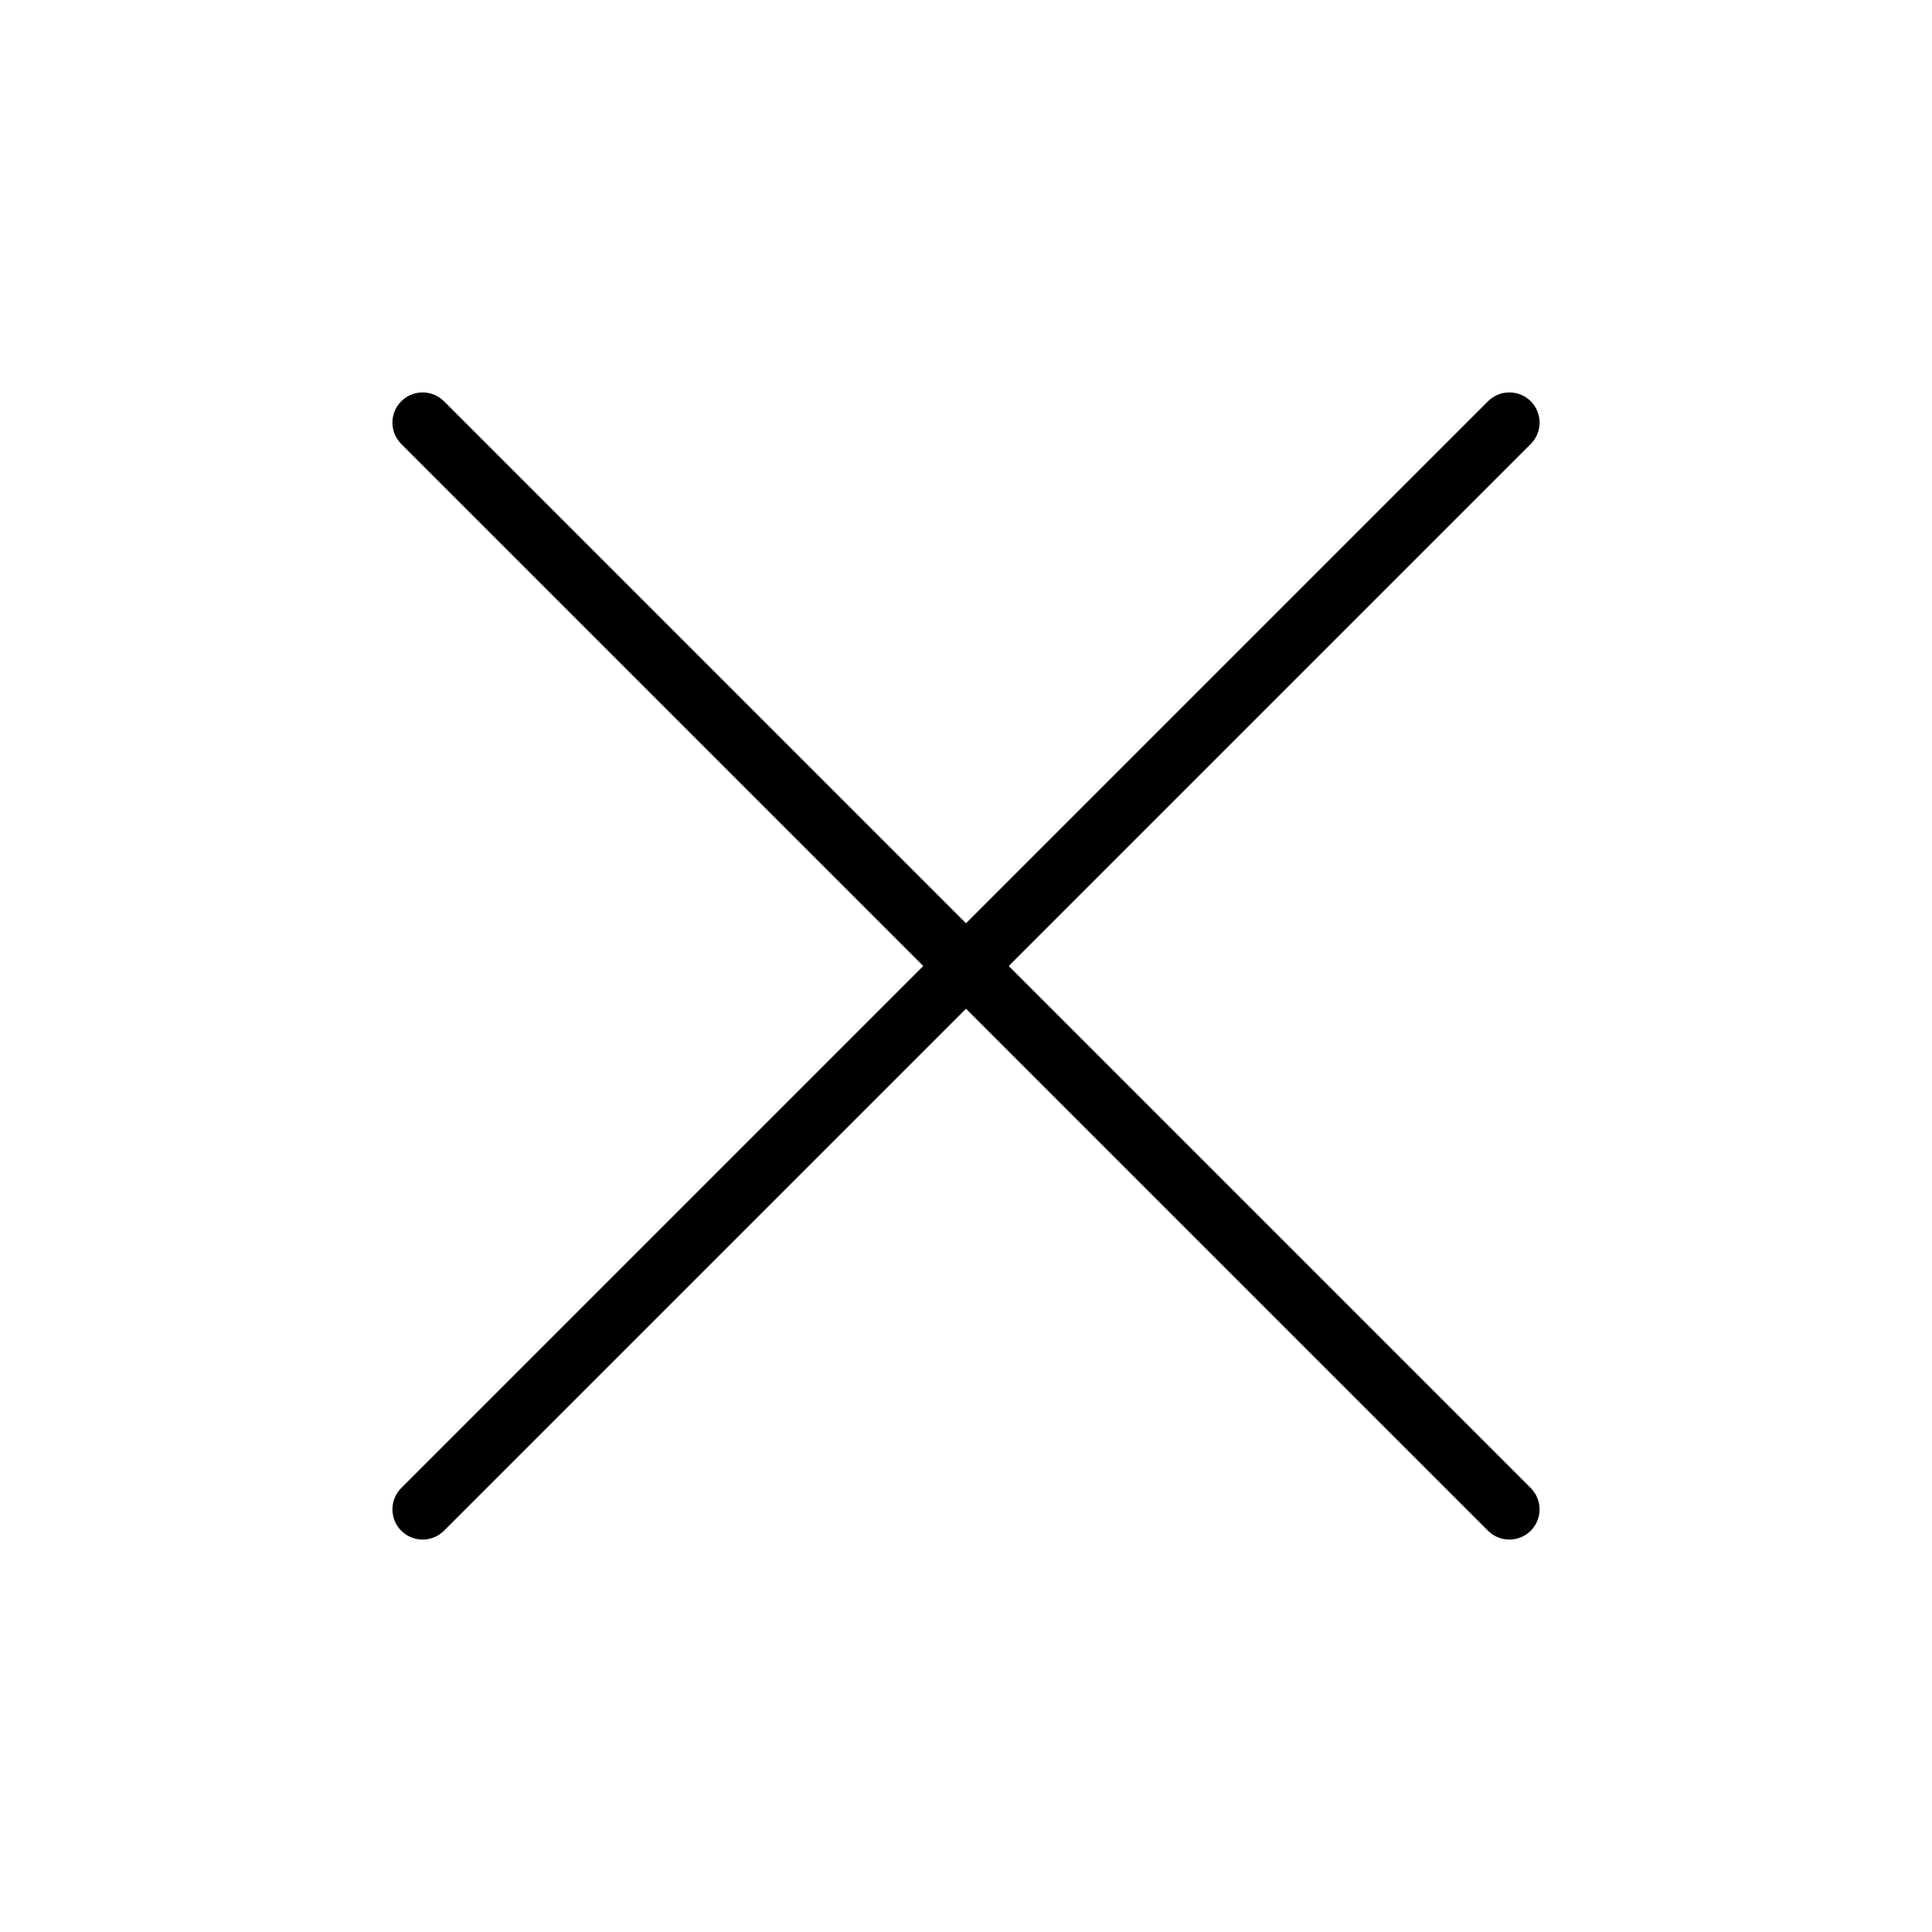
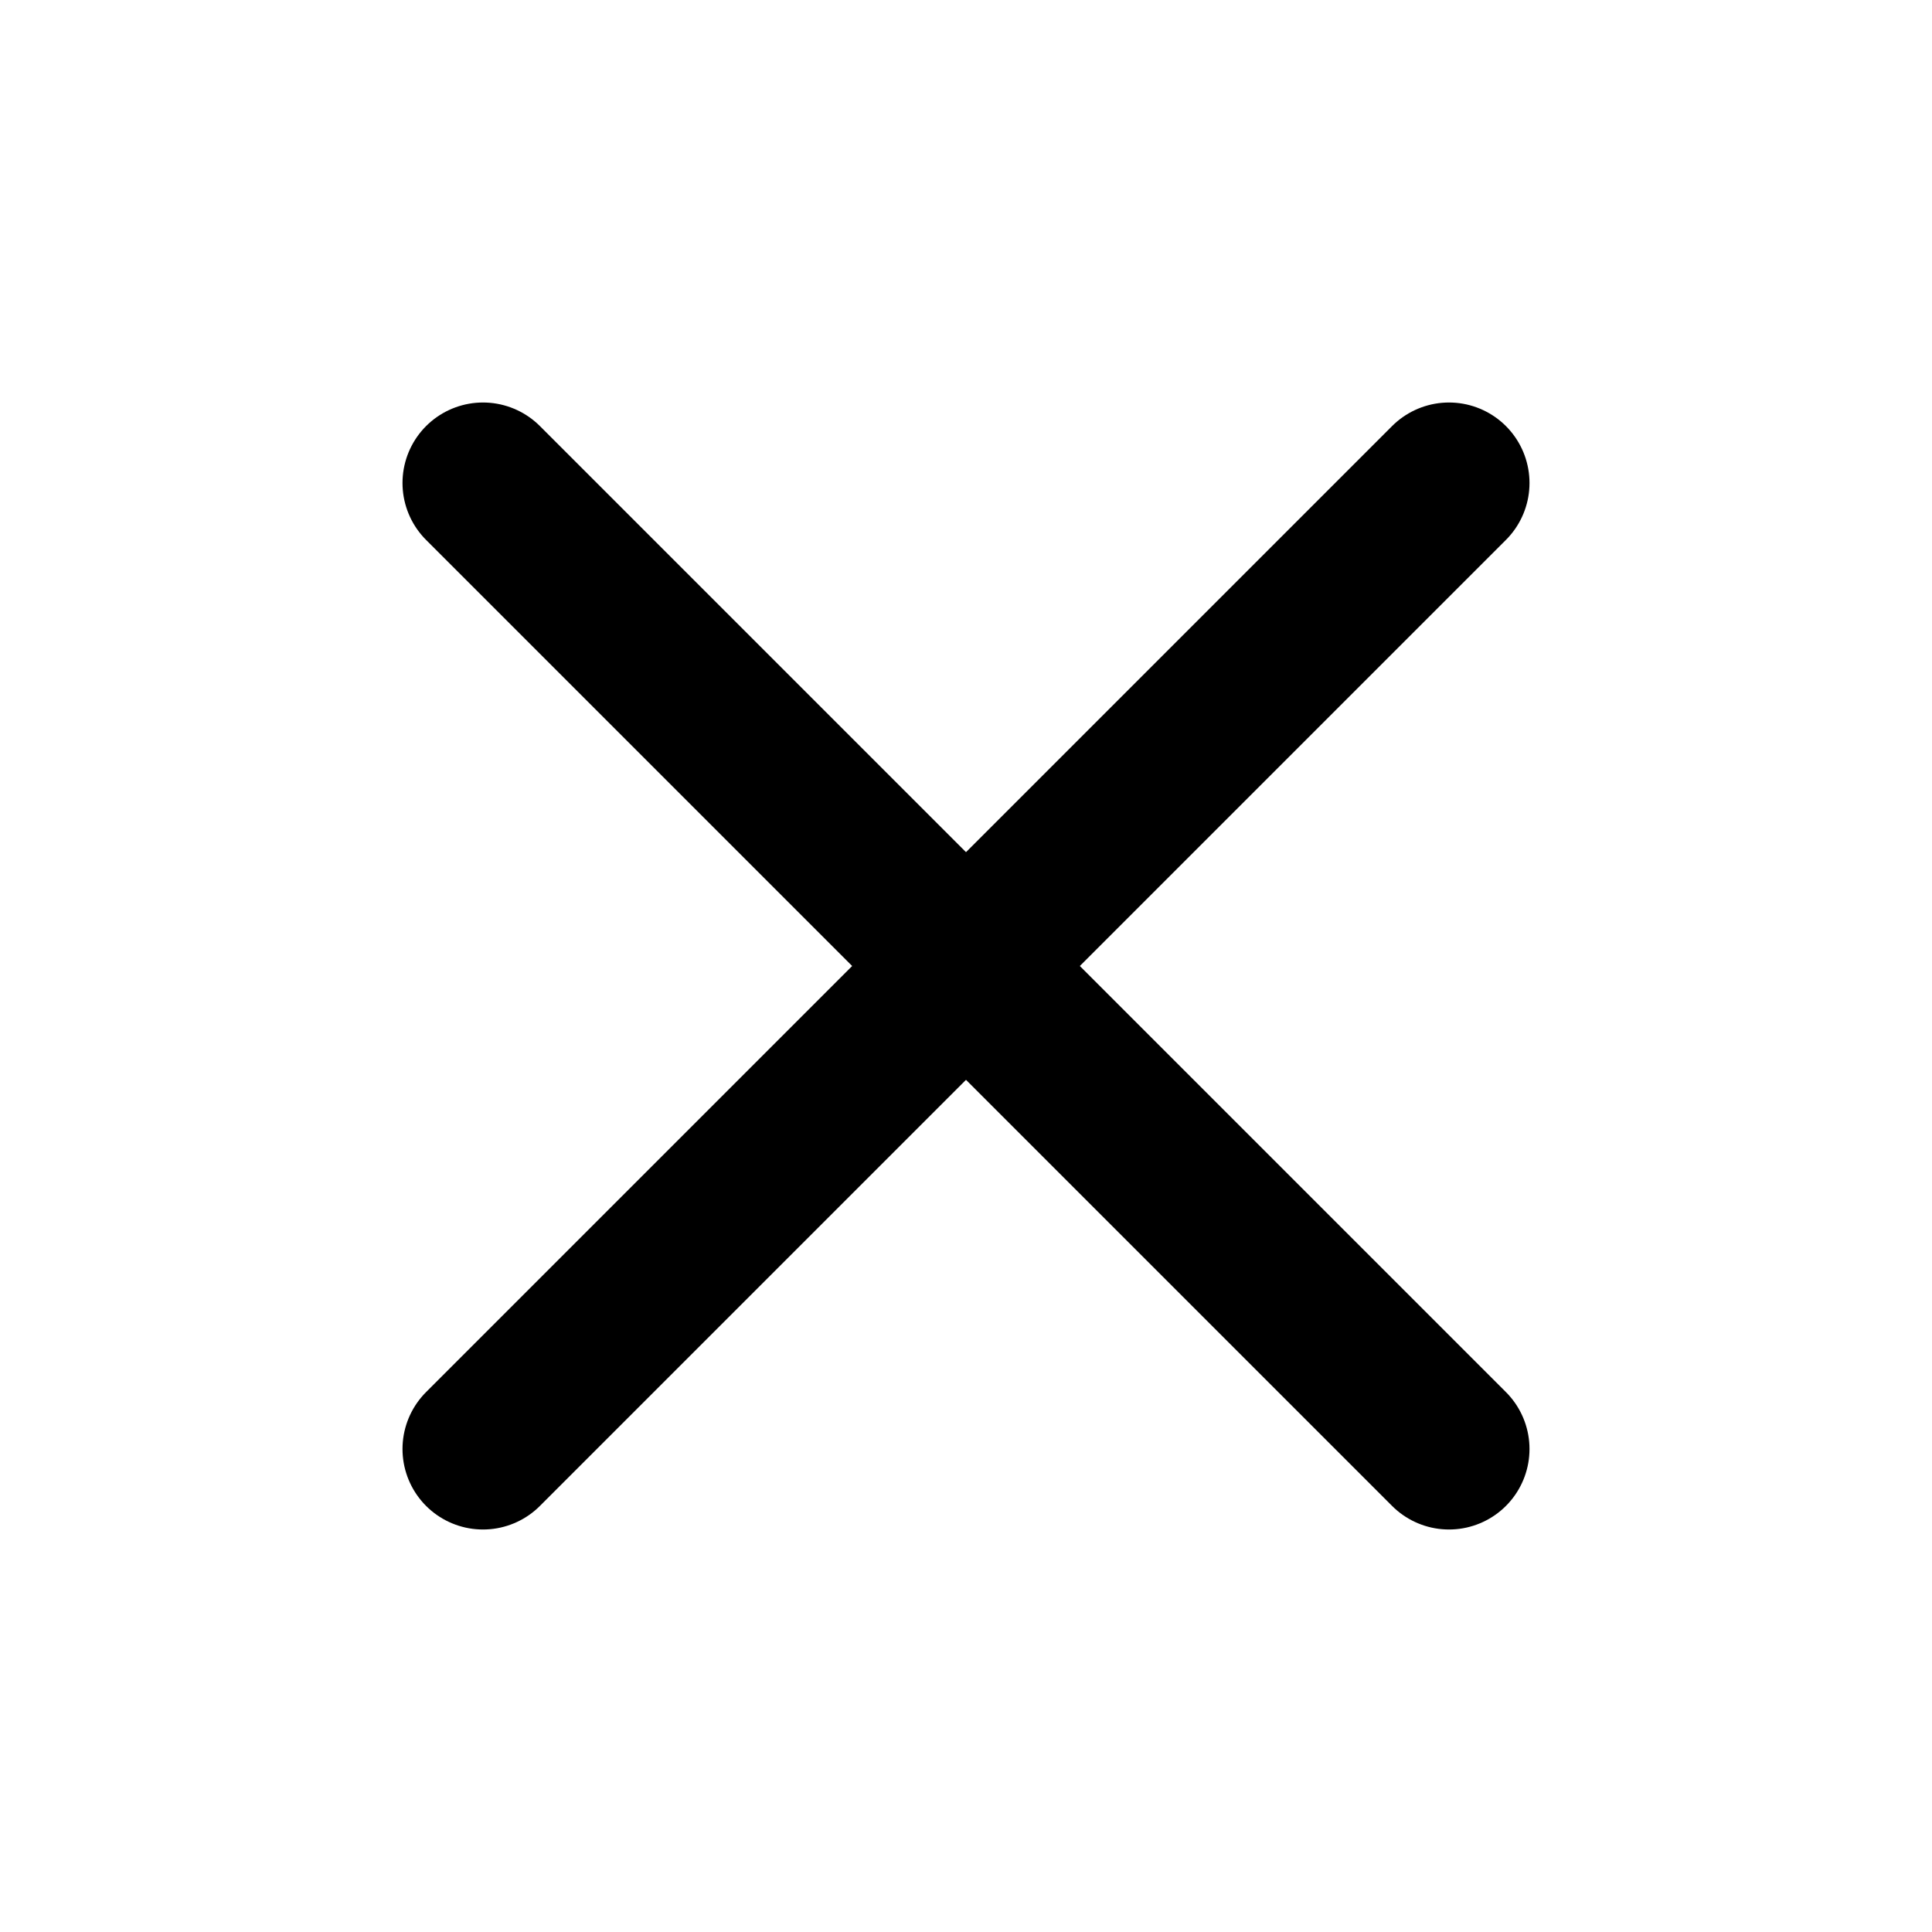
- <svg xmlns="http://www.w3.org/2000/svg" viewBox="0 0 256 256" fill="currentColor">
-   <path d="M202.83,197.17a4,4,0,0,1-5.66,5.66L128,133.66,58.83,202.83a4,4,0,0,1-5.66-5.66L122.34,128,53.17,58.83a4,4,0,0,1,5.66-5.66L128,122.34l69.17-69.17a4,4,0,1,1,5.66,5.66L133.66,128Z" />
+ <svg xmlns="http://www.w3.org/2000/svg" width="24" height="24" viewBox="0 0 24 24" fill="none" stroke="currentColor" stroke-width="2" stroke-linecap="round" stroke-linejoin="round" class="icon icon-tabler icons-tabler-outline icon-tabler-x">
+   <path stroke="none" d="M0 0h24v24H0z" fill="none" />
+   <path d="M18 6l-12 12" />
+   <path d="M6 6l12 12" />
</svg>
